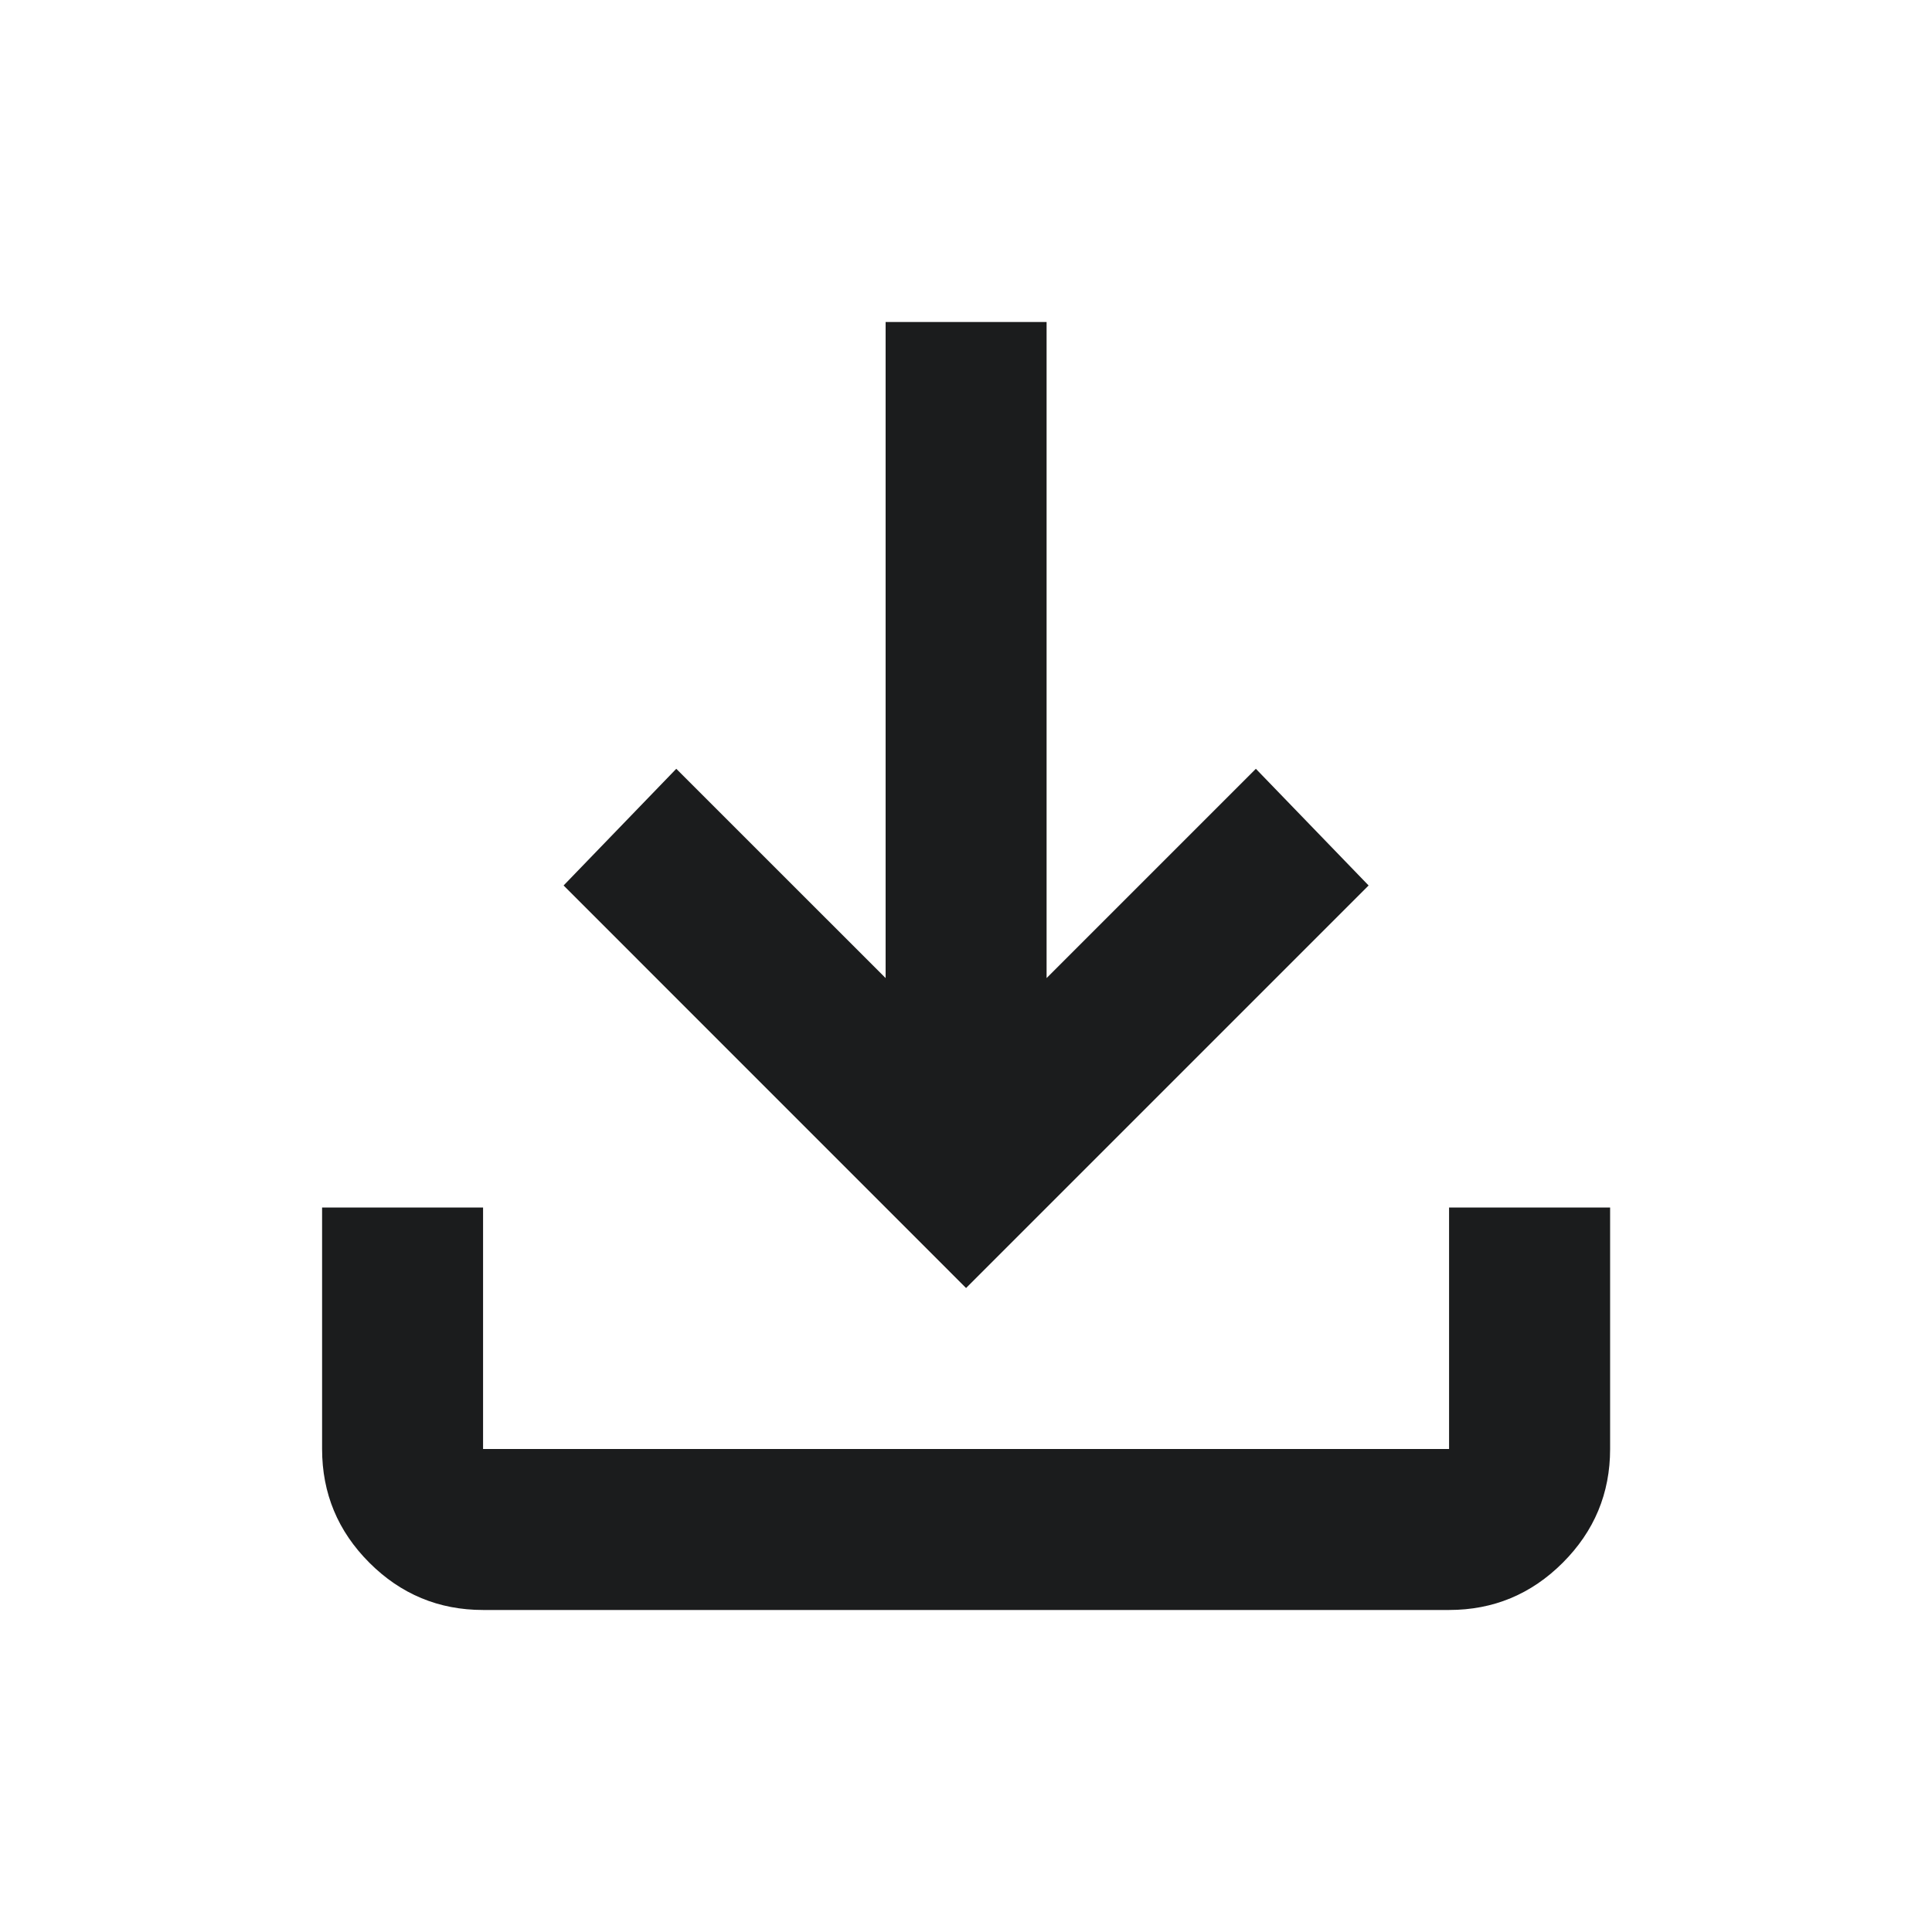
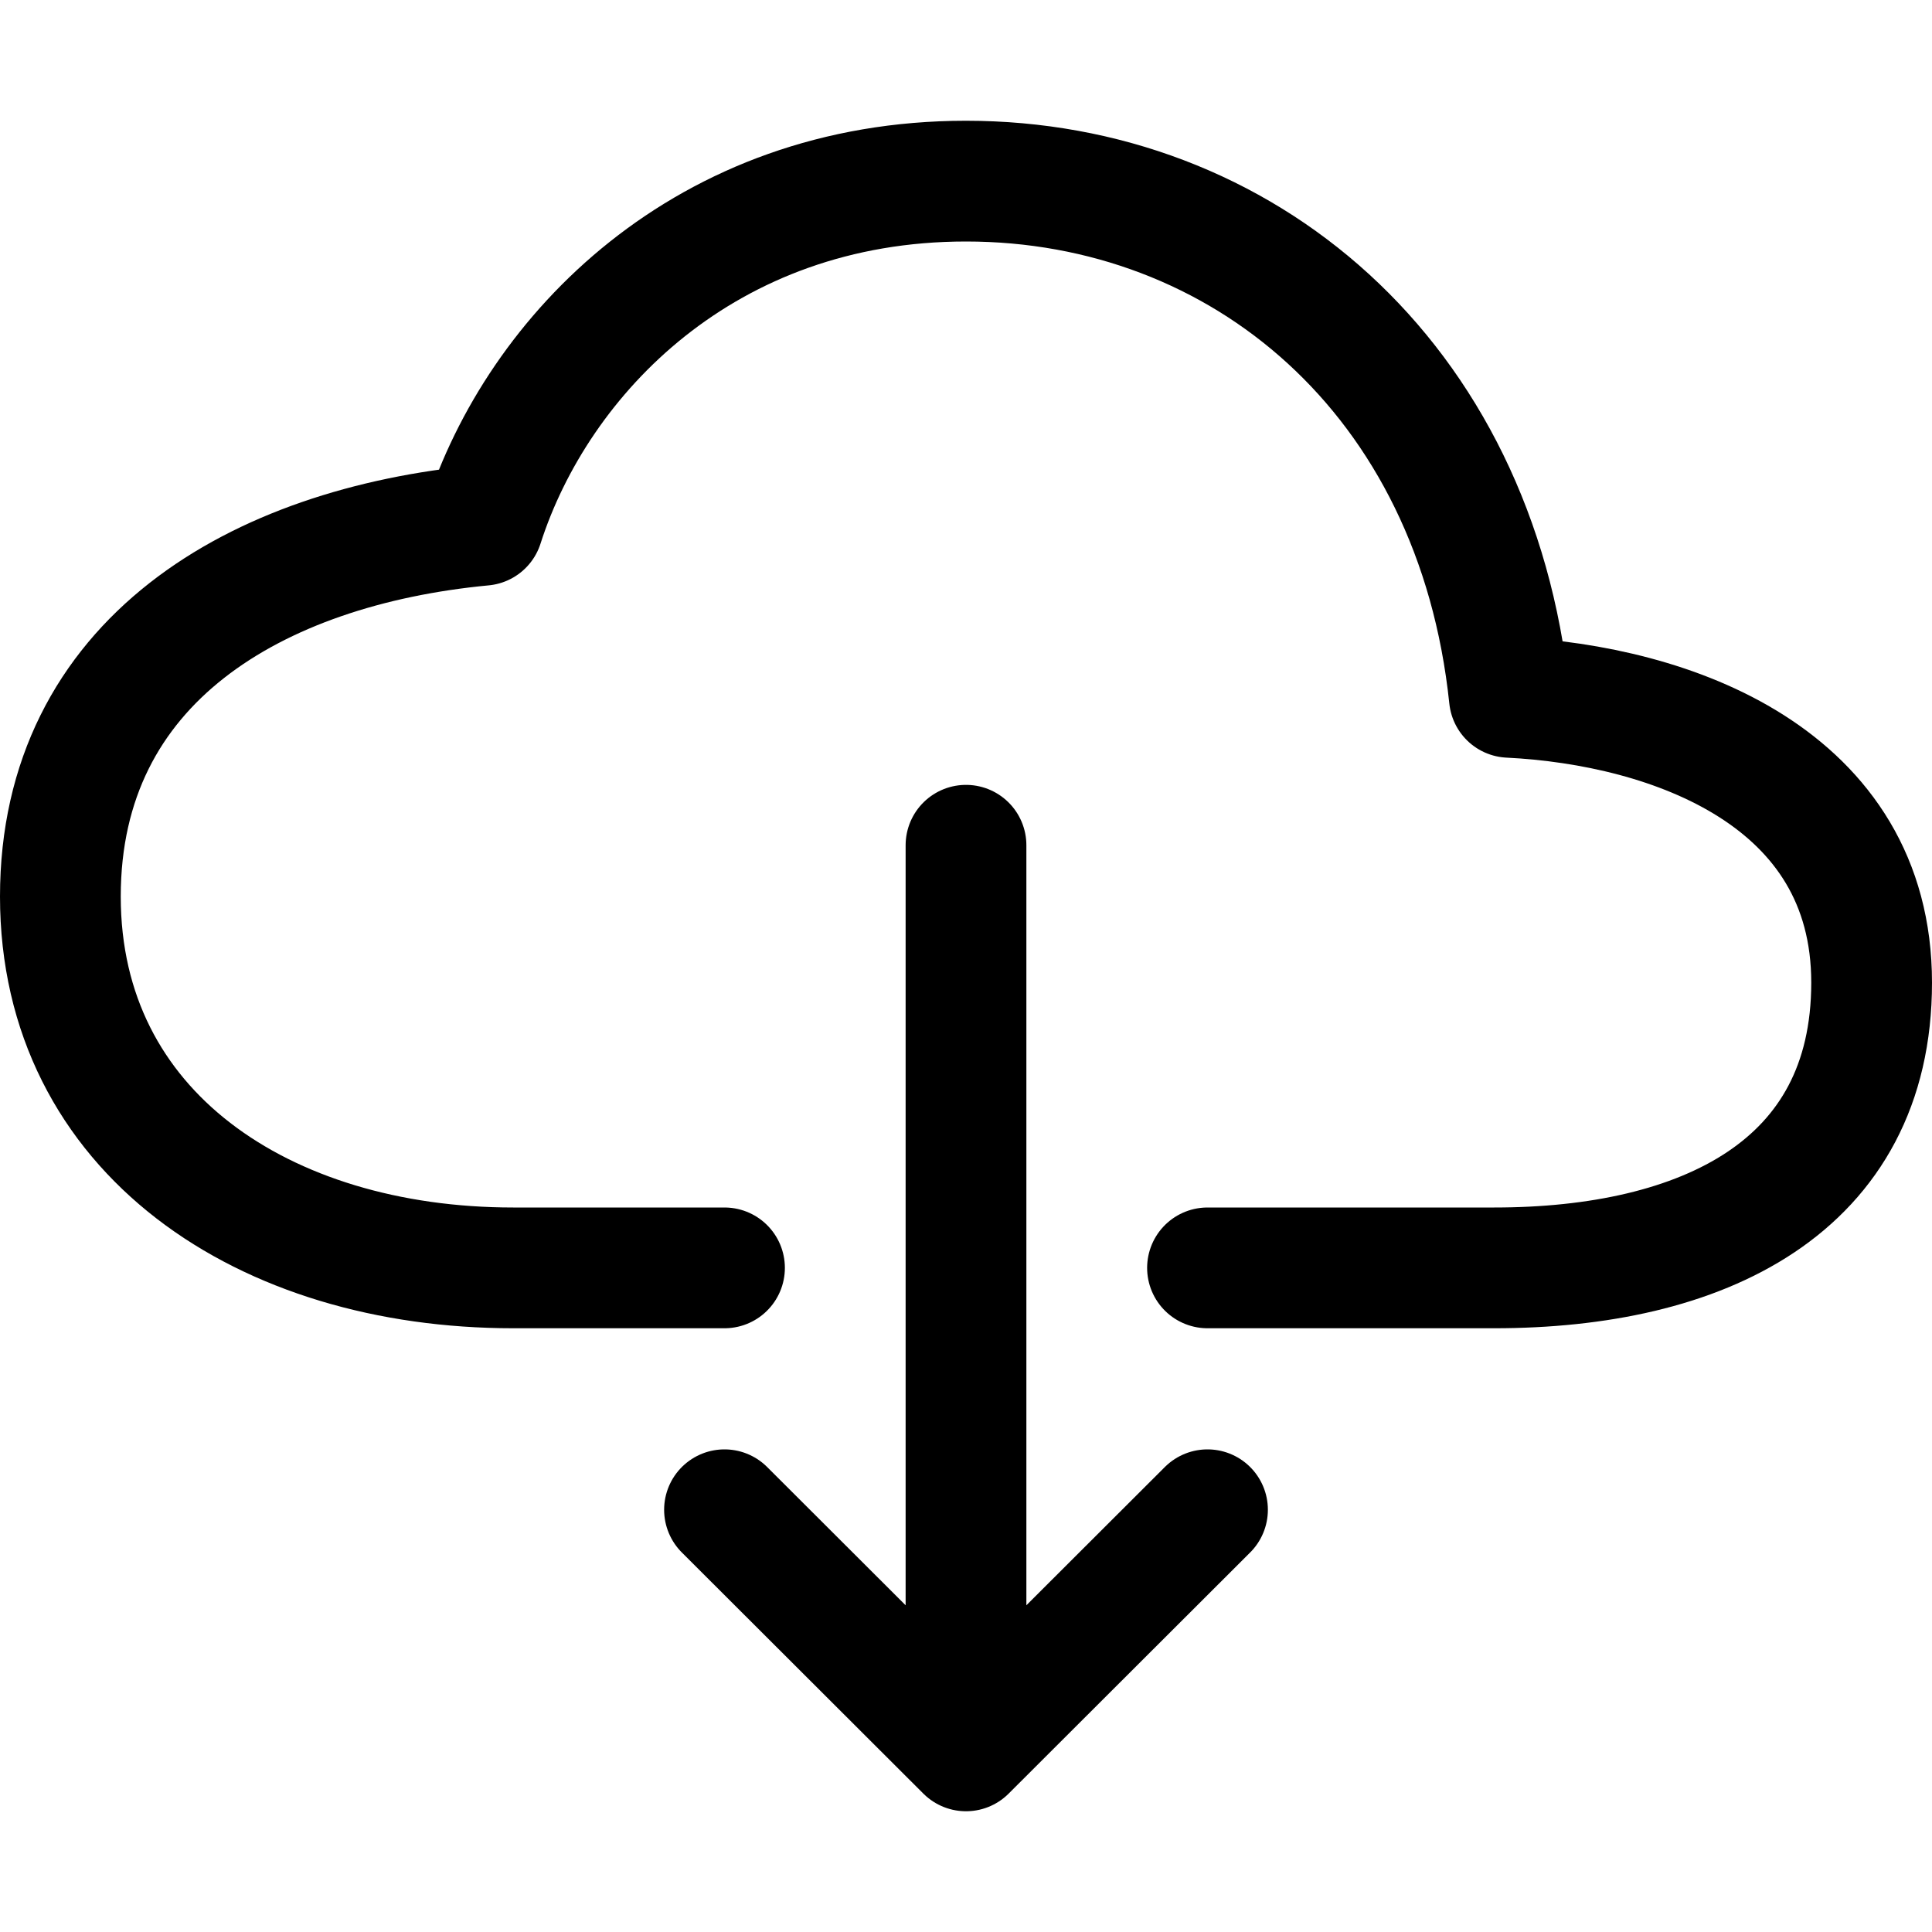
- <svg xmlns="http://www.w3.org/2000/svg" width="28" height="28" viewBox="0 0 28 28" fill="none">
-   <mask id="mask0_390_6964" style="mask-type:alpha" maskUnits="userSpaceOnUse" x="0" y="0" width="28" height="28">
-     <rect width="28" height="28" fill="#D9D9D9" />
-   </mask>
-   <g mask="url(#mask0_390_6964)">
-     <path d="M14.001 18.667L8.168 12.833L9.801 11.142L12.835 14.175V4.667H15.168V14.175L18.201 11.142L19.835 12.833L14.001 18.667ZM7.001 23.333C6.36 23.333 5.81 23.105 5.353 22.648C4.896 22.191 4.668 21.642 4.668 21V17.5H7.001V21H21.001V17.5H23.335V21C23.335 21.642 23.106 22.191 22.649 22.648C22.192 23.105 21.643 23.333 21.001 23.333H7.001Z" fill="#1B1C1D" />
-   </g>
+ <svg xmlns="http://www.w3.org/2000/svg" class="ionicon" viewBox="0 0 512 512">
+   <path d="M320 336h76c55 0 100-21.21 100-75.6s-53-73.47-96-75.6C391.11 99.74 329 48 256 48c-69 0-113.44 45.79-128 91.2-60 5.7-112 35.88-112 98.4S70 336 136 336h56M192 400.1l64 63.9 64-63.9M256 224v224.03" fill="none" stroke="currentColor" stroke-linecap="round" stroke-linejoin="round" stroke-width="32" />
</svg>
